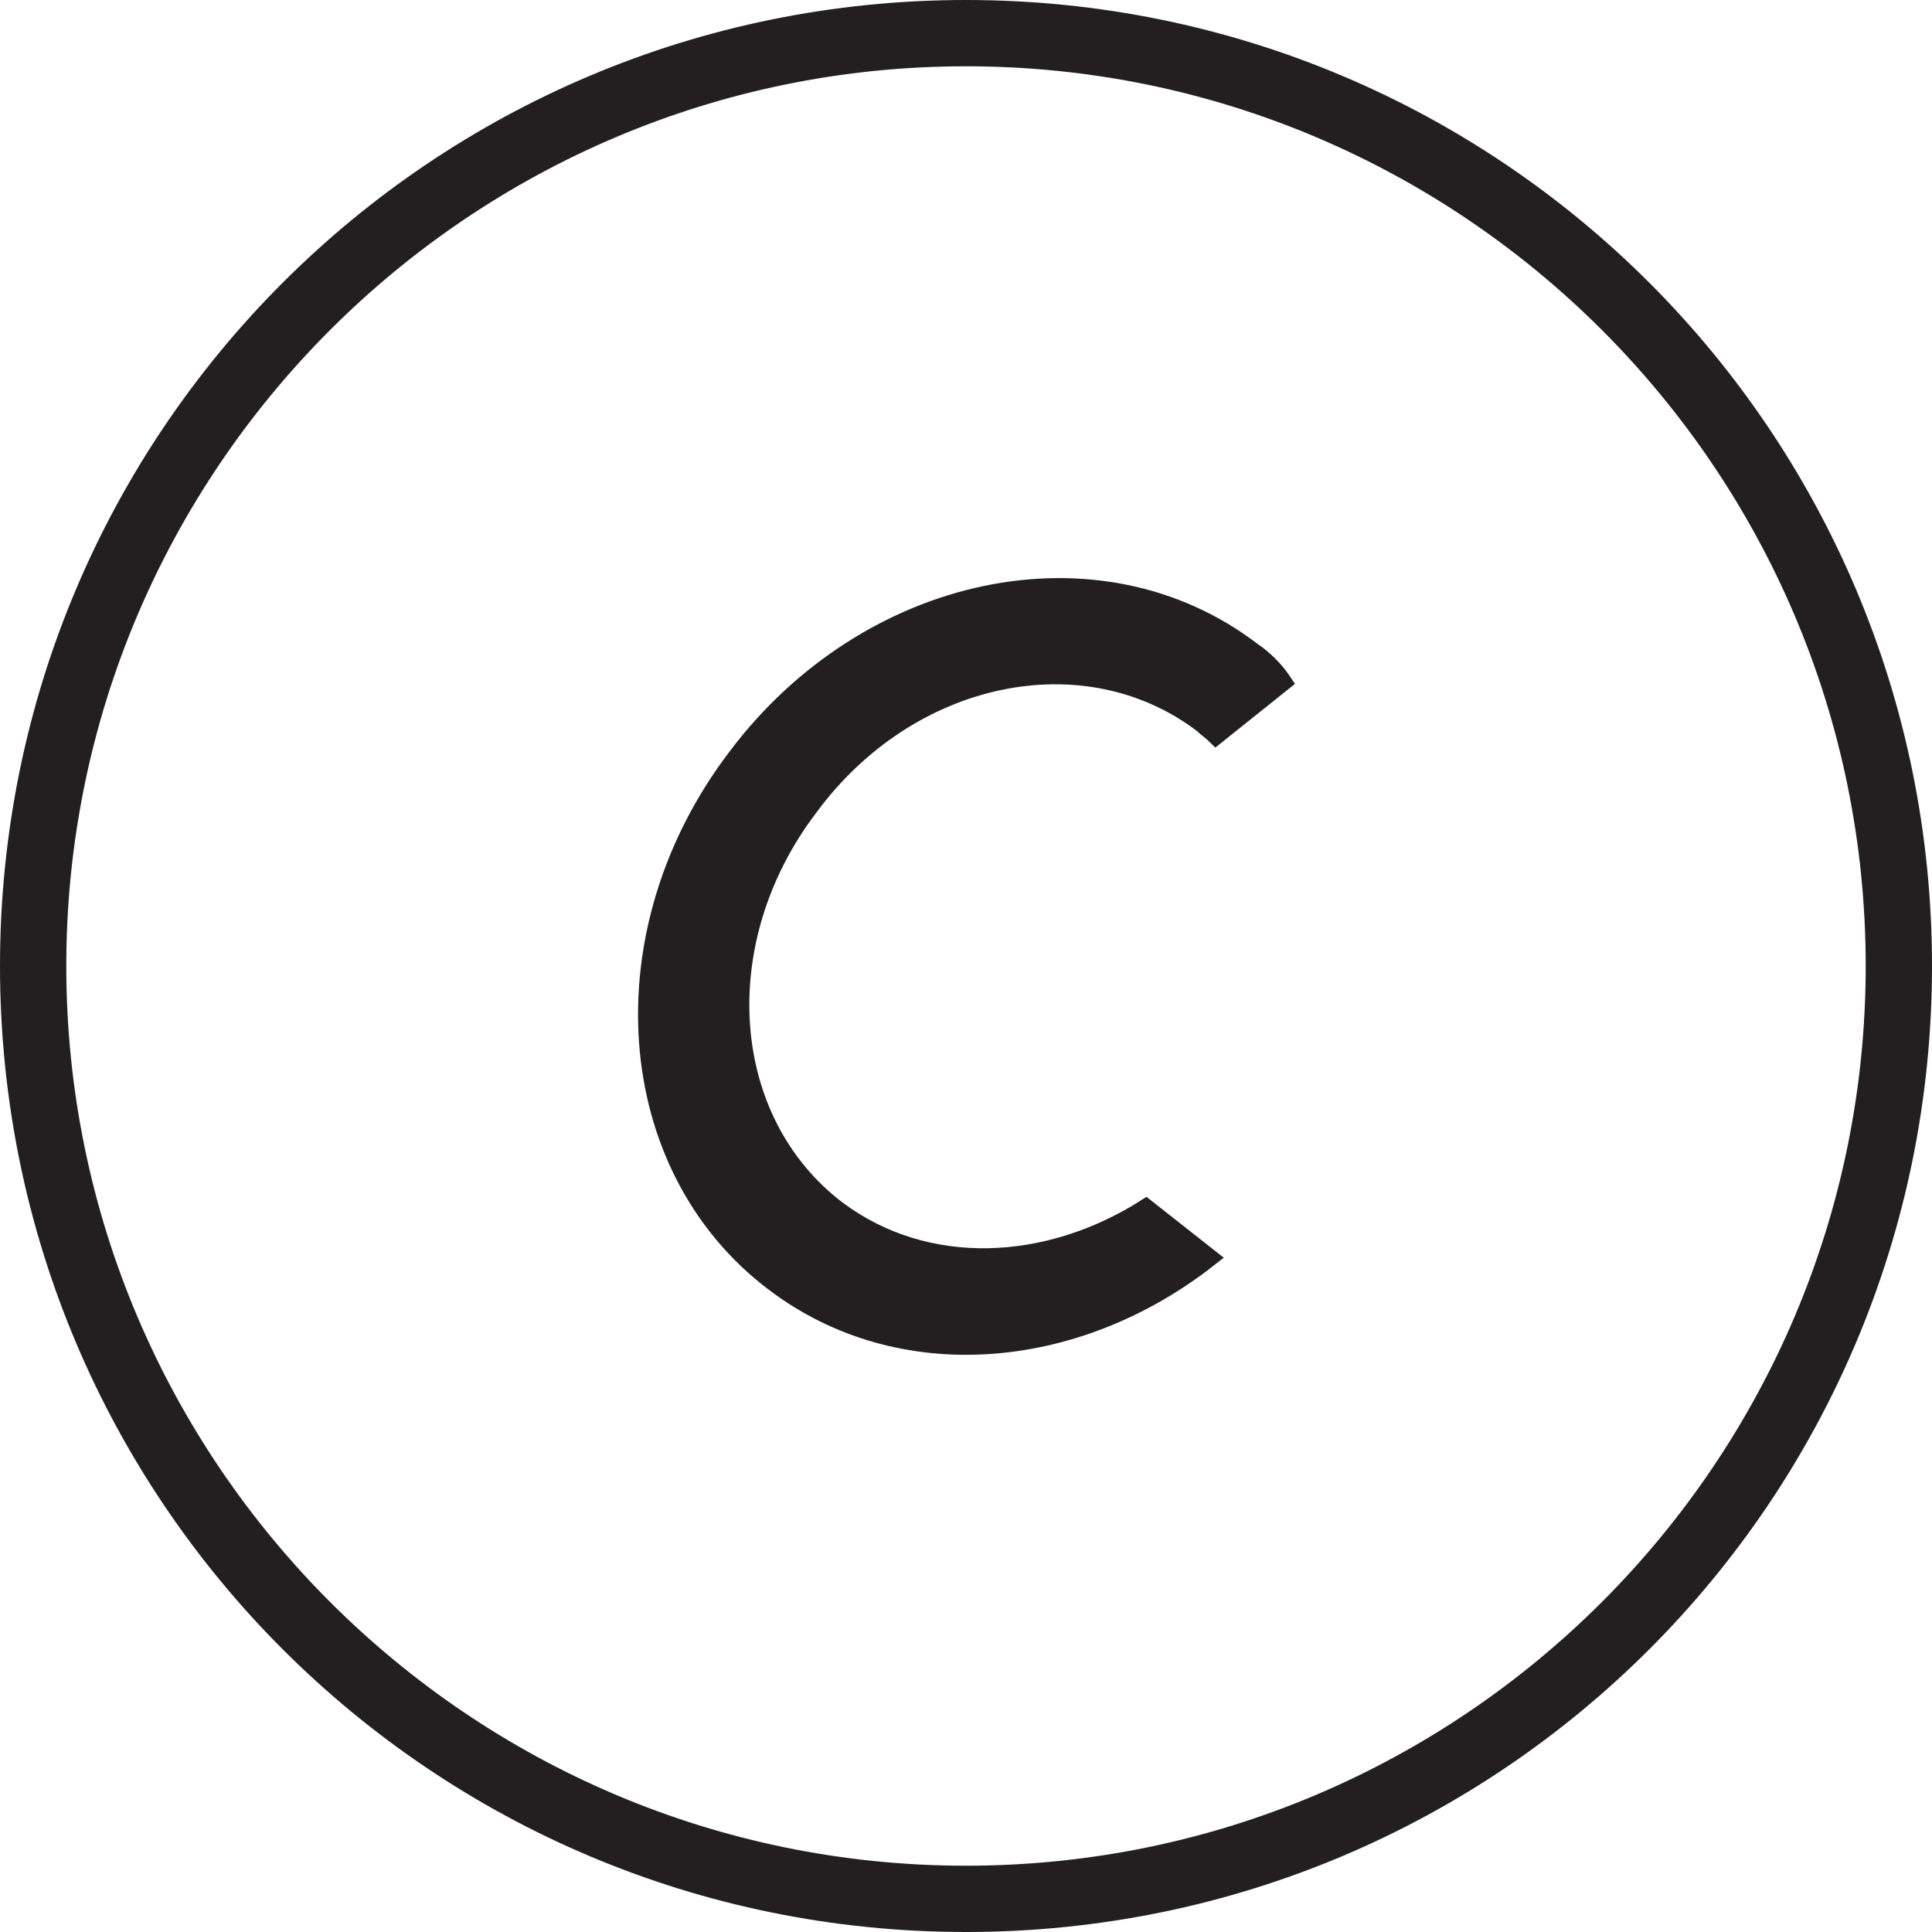
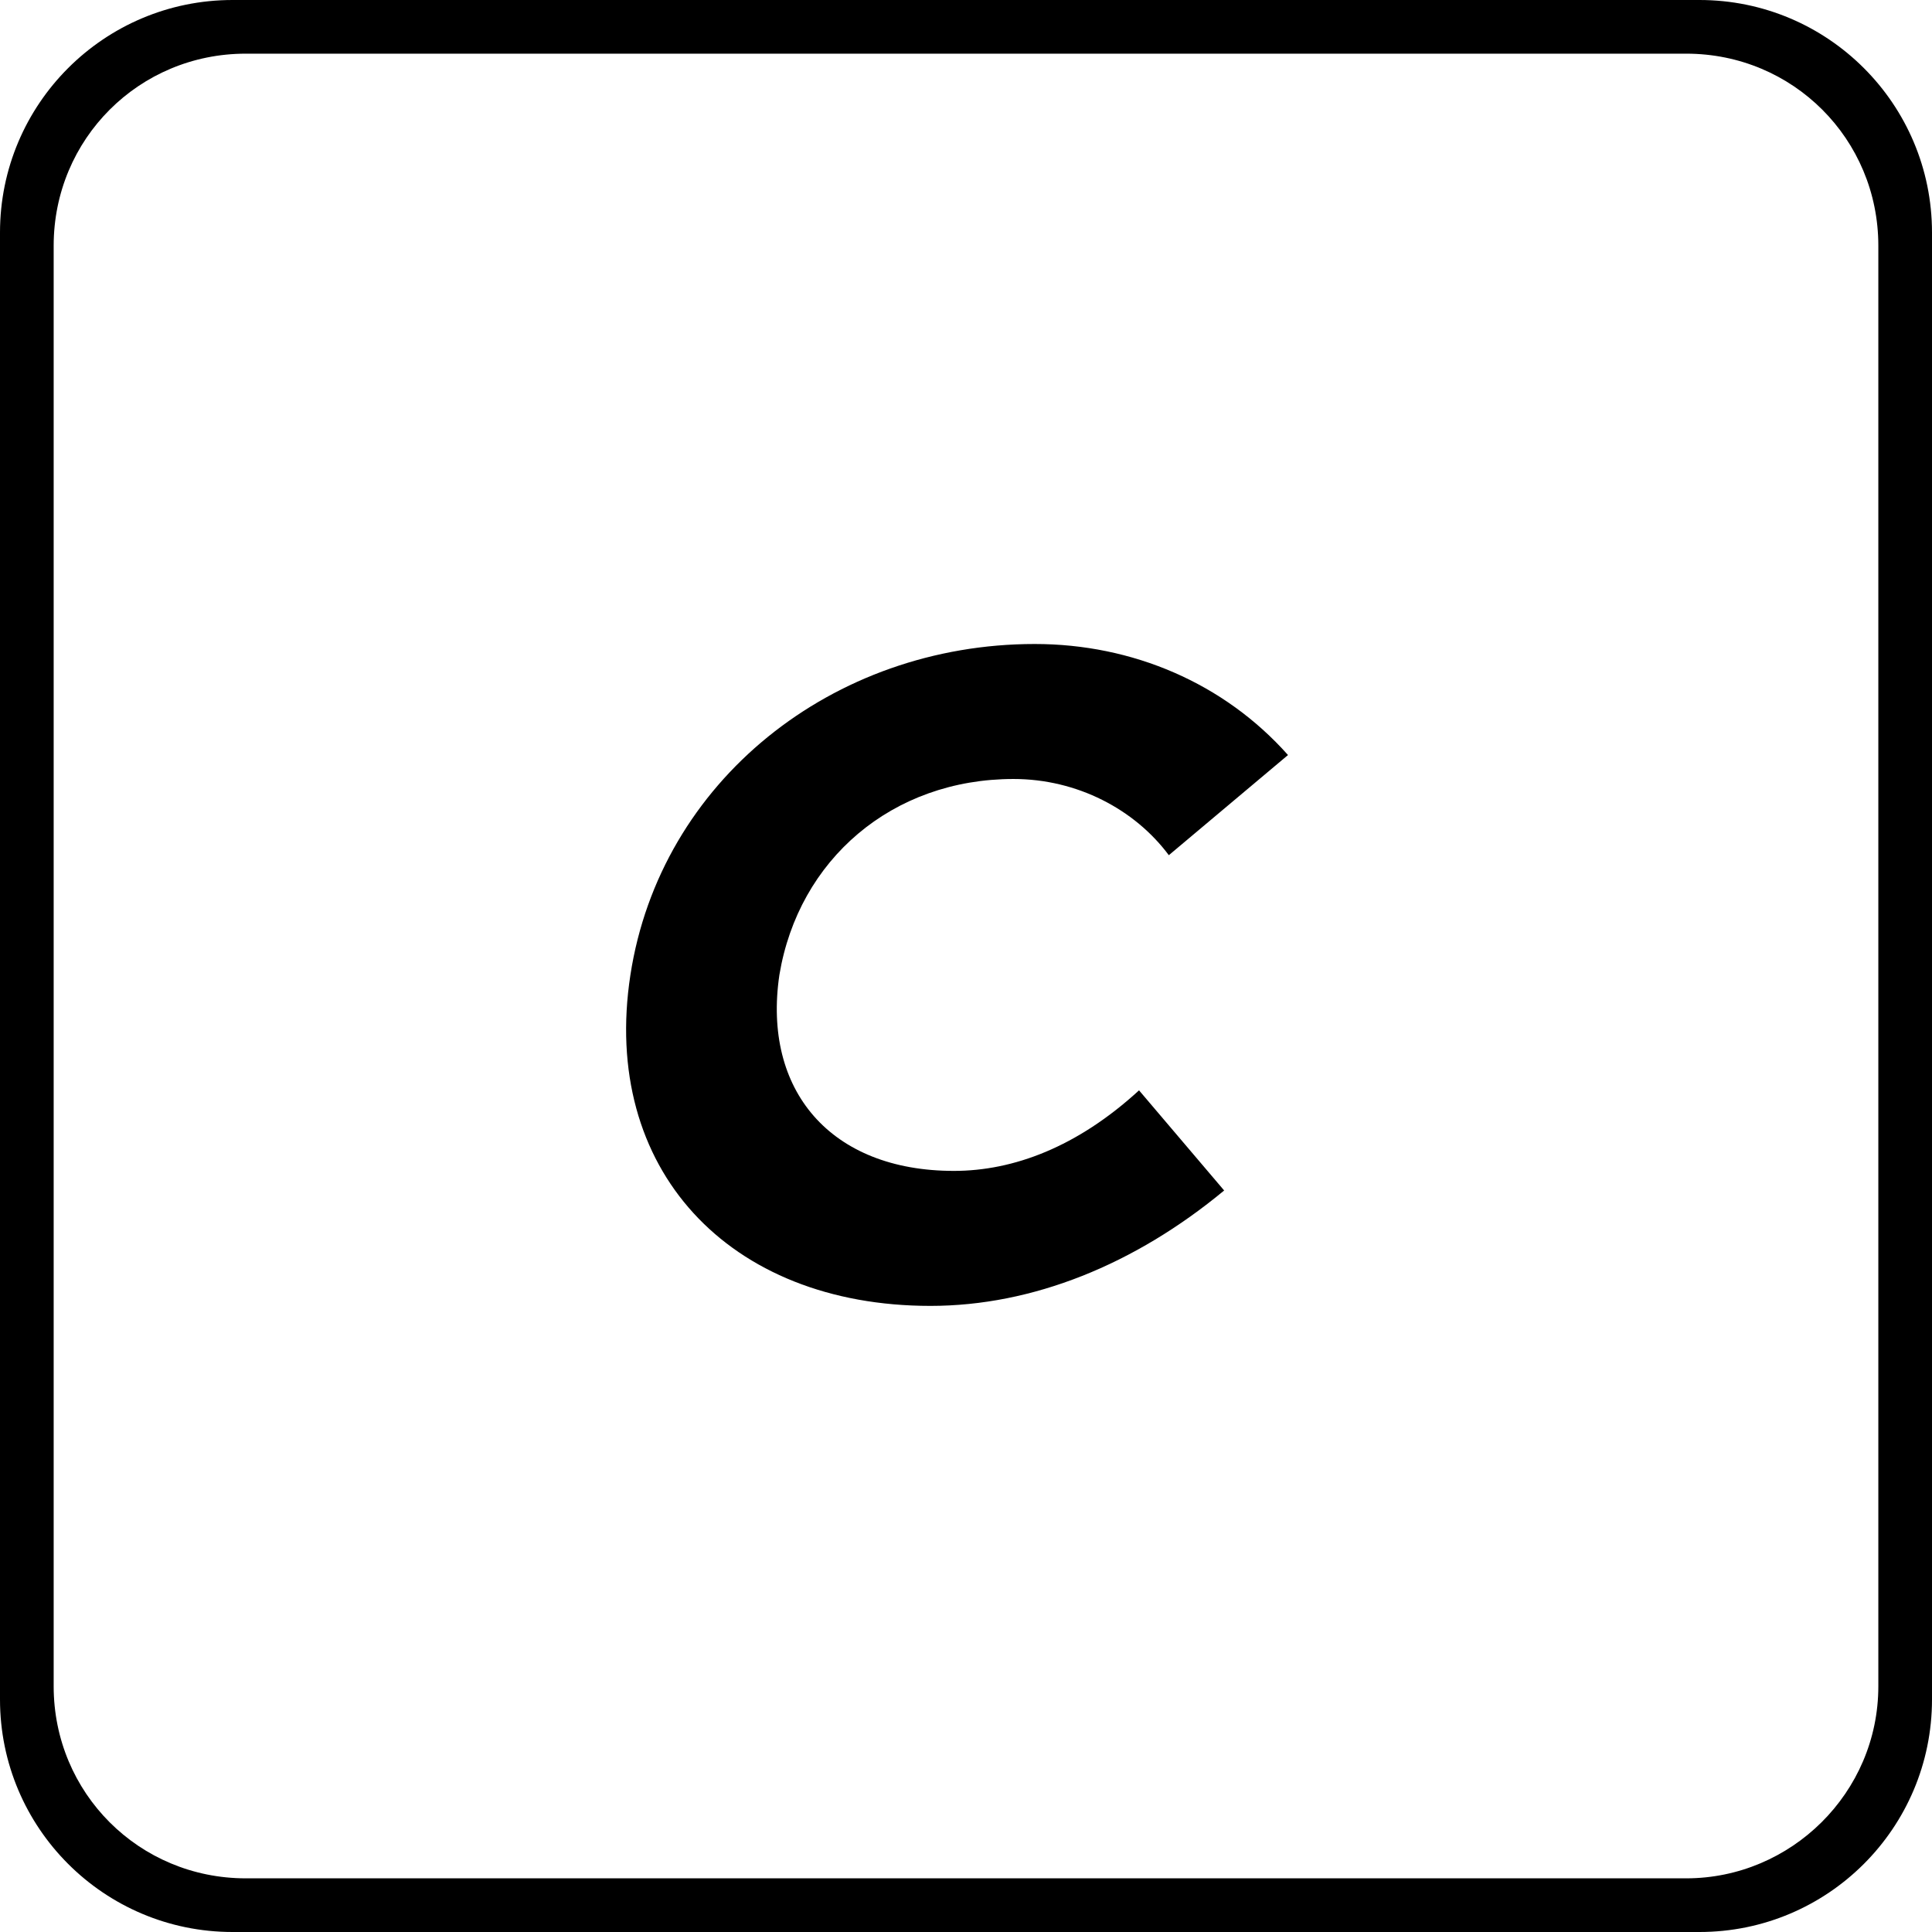
- <svg xmlns="http://www.w3.org/2000/svg" version="1.1" x="0px" y="0px" viewBox="0 0 102 102" style="enable-background:new 0 0 102 102;" xml:space="preserve">
-   <style type="text/css">
- 	.st0{fill:#231F20;}
- 	.st1{fill:none;stroke:#231F20;}
- </style>
-   <g id="Layer_1">
-     <g>
-       <path class="st0" d="M51,0C22.8,0,0,22.8,0,51s22.8,51,51,51s51-22.8,51-51S79.2,0,51,0z M51,98.5C24.8,98.5,3.5,77.2,3.5,51    S24.8,3.5,51,3.5S98.5,24.8,98.5,51S77.2,98.5,51,98.5z" />
-     </g>
-   </g>
-   <g id="Layer_2">
-     <g>
-       <path class="st1" d="M67.7,36l-3.5,2.8c-0.2-0.2-0.5-0.4-0.7-0.6c-6.2-4.7-15.5-2.8-20.8,4.4c-5.4,7.1-4.7,16.6,1.5,21.3    c4.7,3.5,11.1,3.2,16.3-0.1l3.3,2.6c-7,5.5-16.3,6.3-22.9,1.3c-8.1-6.1-9-18.5-2-27.7c6.9-9.2,19.1-11.8,27.2-5.6    C66.7,34.8,67.3,35.4,67.7,36L67.7,36z" />
-     </g>
-     <g>
-       <path class="st0" d="M67.7,36l-3.5,2.8c-0.2-0.2-0.5-0.4-0.7-0.6c-6.2-4.7-15.5-2.8-20.8,4.4c-5.4,7.1-4.7,16.6,1.5,21.3    c4.7,3.5,11.1,3.2,16.3-0.1l3.3,2.6c-7,5.5-16.3,6.3-22.9,1.3c-8.1-6.1-9-18.5-2-27.7c6.9-9.2,19.1-11.8,27.2-5.6    C66.7,34.8,67.3,35.4,67.7,36L67.7,36z" />
-     </g>
+ <svg xmlns="http://www.w3.org/2000/svg" width="108px" height="108px" viewBox="0 0 108 108" version="1.1">
+   <g id="circle-c-outline-2" stroke="none" stroke-width="1" fill="none" fill-rule="evenodd">
+     <path d="M95,0 C102.18,-1.31888981e-15 108,5.82 108,13 L108,95 C108,102.18 102.18,108 95,108 L13,108 C5.82,108 8.79259876e-16,102.18 0,95 L0,13 C-8.79259876e-16,5.82 5.82,1.31888981e-15 13,0 L95,0 Z M94.263,3 L13.737,3 C7.772,3 3,7.772 3,13.737 L3,94.263 C3,100.228 7.772,105 13.737,105 L94.263,105 C100.109,105 105,100.228 105,94.263 L105,13.737 C105,7.772 100.228,3 94.263,3 Z M53.323,65.454 C56.654,65.454 60.223,64.115 63.673,60.951 L68.431,66.549 C63.435,70.688 57.724,73 52.014,73 C40.713,73 33.575,65.332 35.24,54.5 C36.906,43.668 46.542,36 57.843,36 C63.316,36 68.431,38.191 72,42.207 L65.338,47.806 C63.435,45.25 60.223,43.546 56.654,43.546 C49.873,43.546 44.638,48.049 43.568,54.5 C42.616,60.951 46.423,65.454 53.323,65.454" id="Shape" fill="#000000" fill-rule="nonzero" />
  </g>
</svg>
